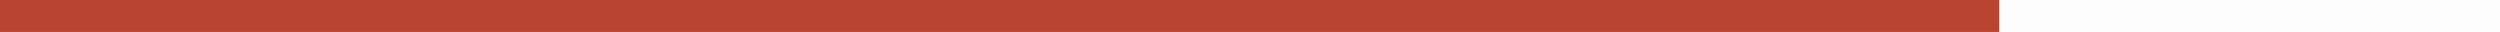
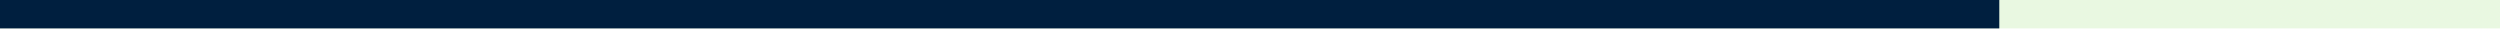
- <svg xmlns="http://www.w3.org/2000/svg" width="704" height="9" viewBox="0 0 704 9" fill="none">
-   <rect width="704" height="9" fill="#FDFDFD" />
-   <rect width="563" height="9" fill="#B94530" />
+ <svg xmlns="http://www.w3.org/2000/svg" width="704" height="8" viewBox="0 0 704 8" fill="none">
+   <rect width="704" height="8" fill="#E9F8E1" />
+   <rect width="563" height="8" fill="#001F3F" />
</svg>
